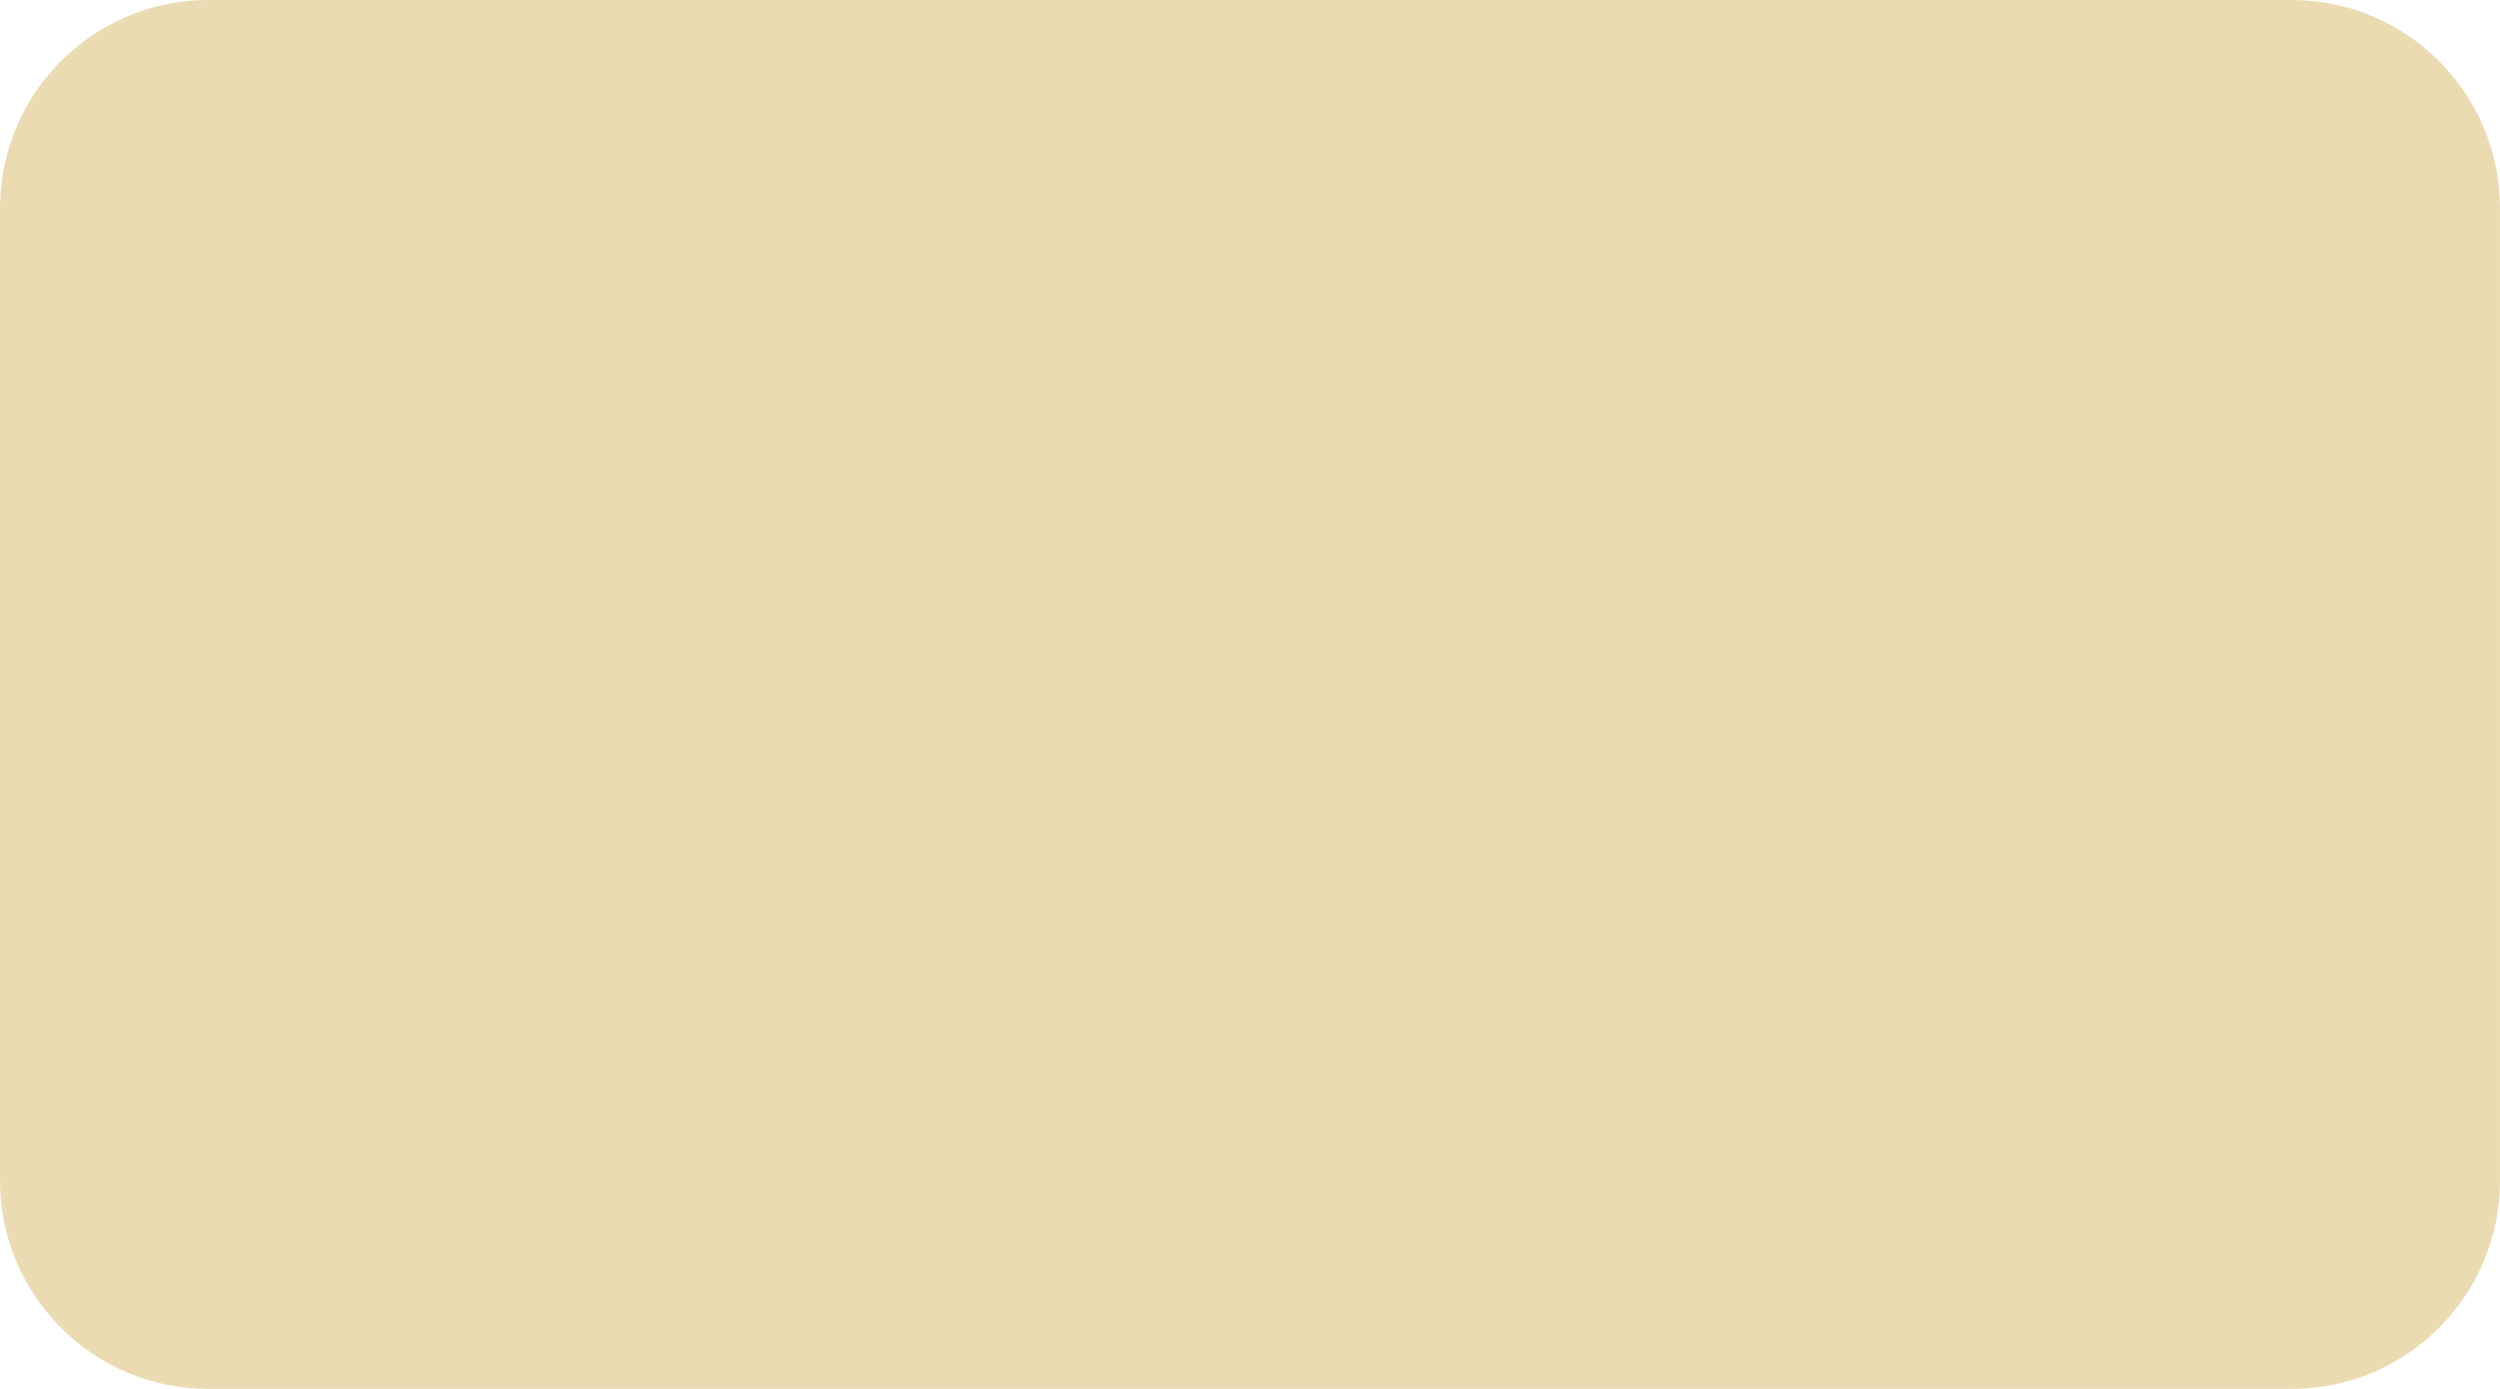
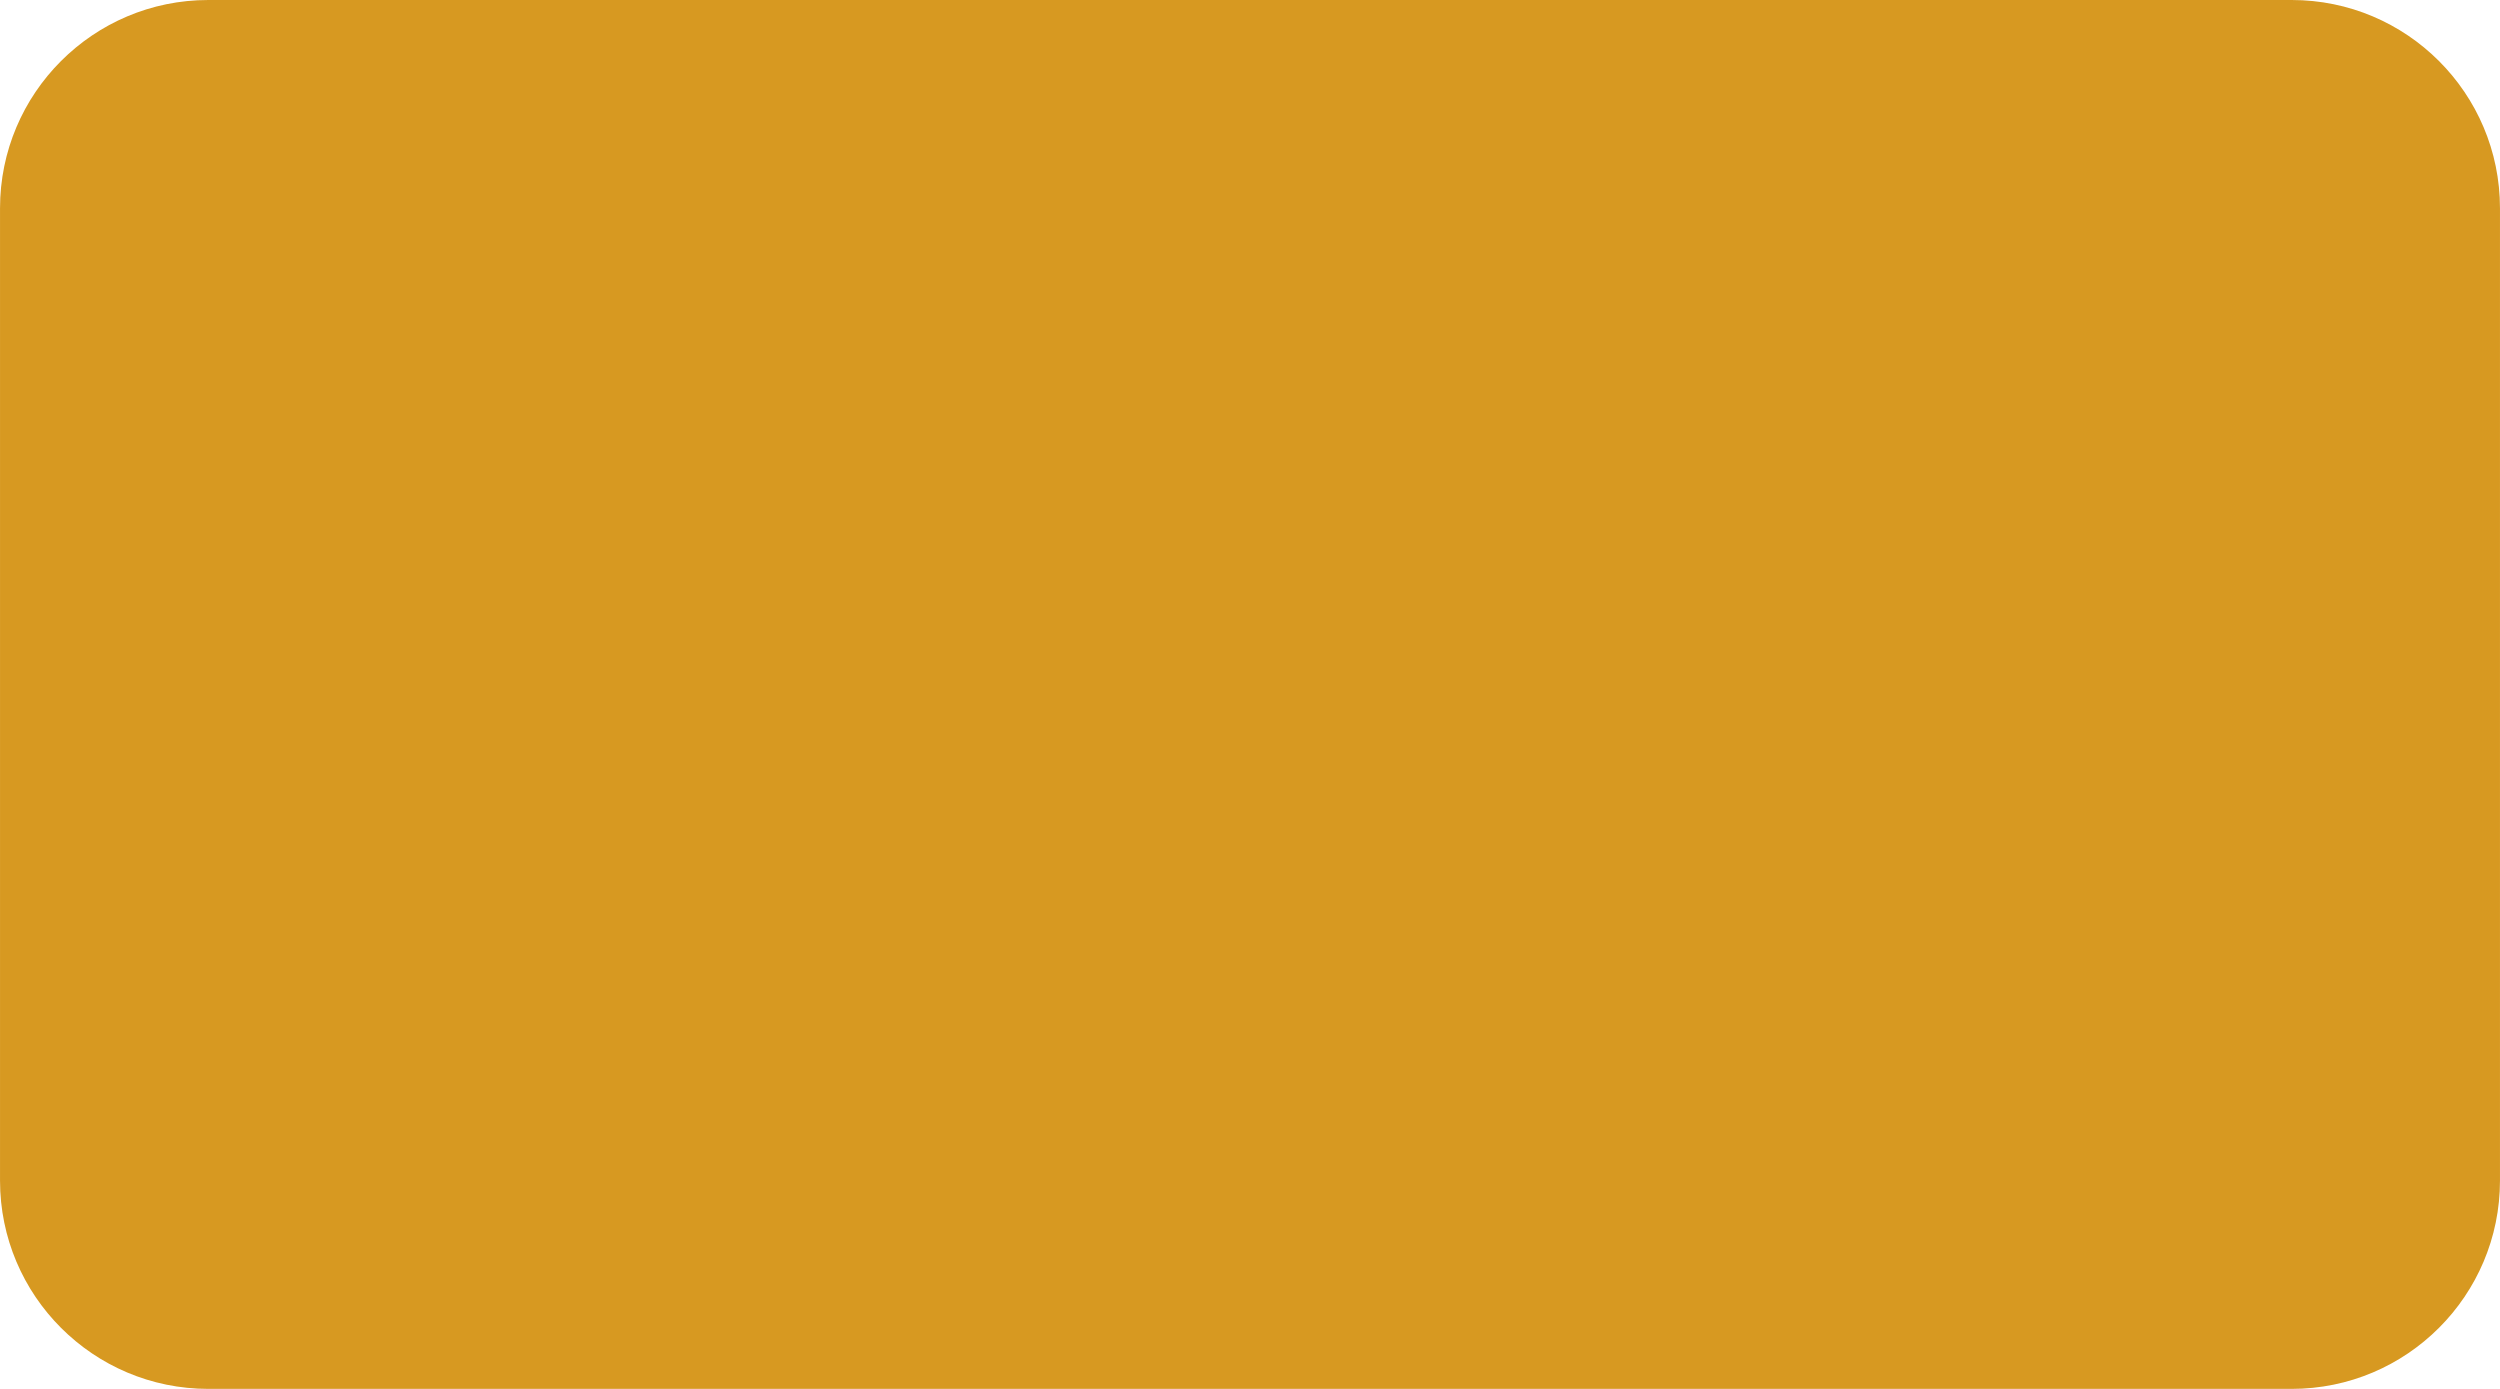
<svg xmlns="http://www.w3.org/2000/svg" width="144" height="80" viewBox="0 0 38.1 21.167" version="1.1" id="svg1">
  <defs id="defs1" />
  <g id="layer1">
-     <rect style="vector-effect:non-scaling-stroke;fill:#ebdbb2;fill-opacity:1;stroke:none;stroke-width:1.628;stroke-opacity:1;-inkscape-stroke:hairline" id="rect1" width="38.1" height="21.167" x="0" y="0" rx="3.175" />
+     <rect style="vector-effect:non-scaling-stroke;fill:#d79921;fill-opacity:1;stroke:none;stroke-width:1.628;stroke-opacity:1;-inkscape-stroke:hairline" id="rect1" width="38.1" height="21.167" x="0" y="0" rx="3.175" />
  </g>
</svg>
